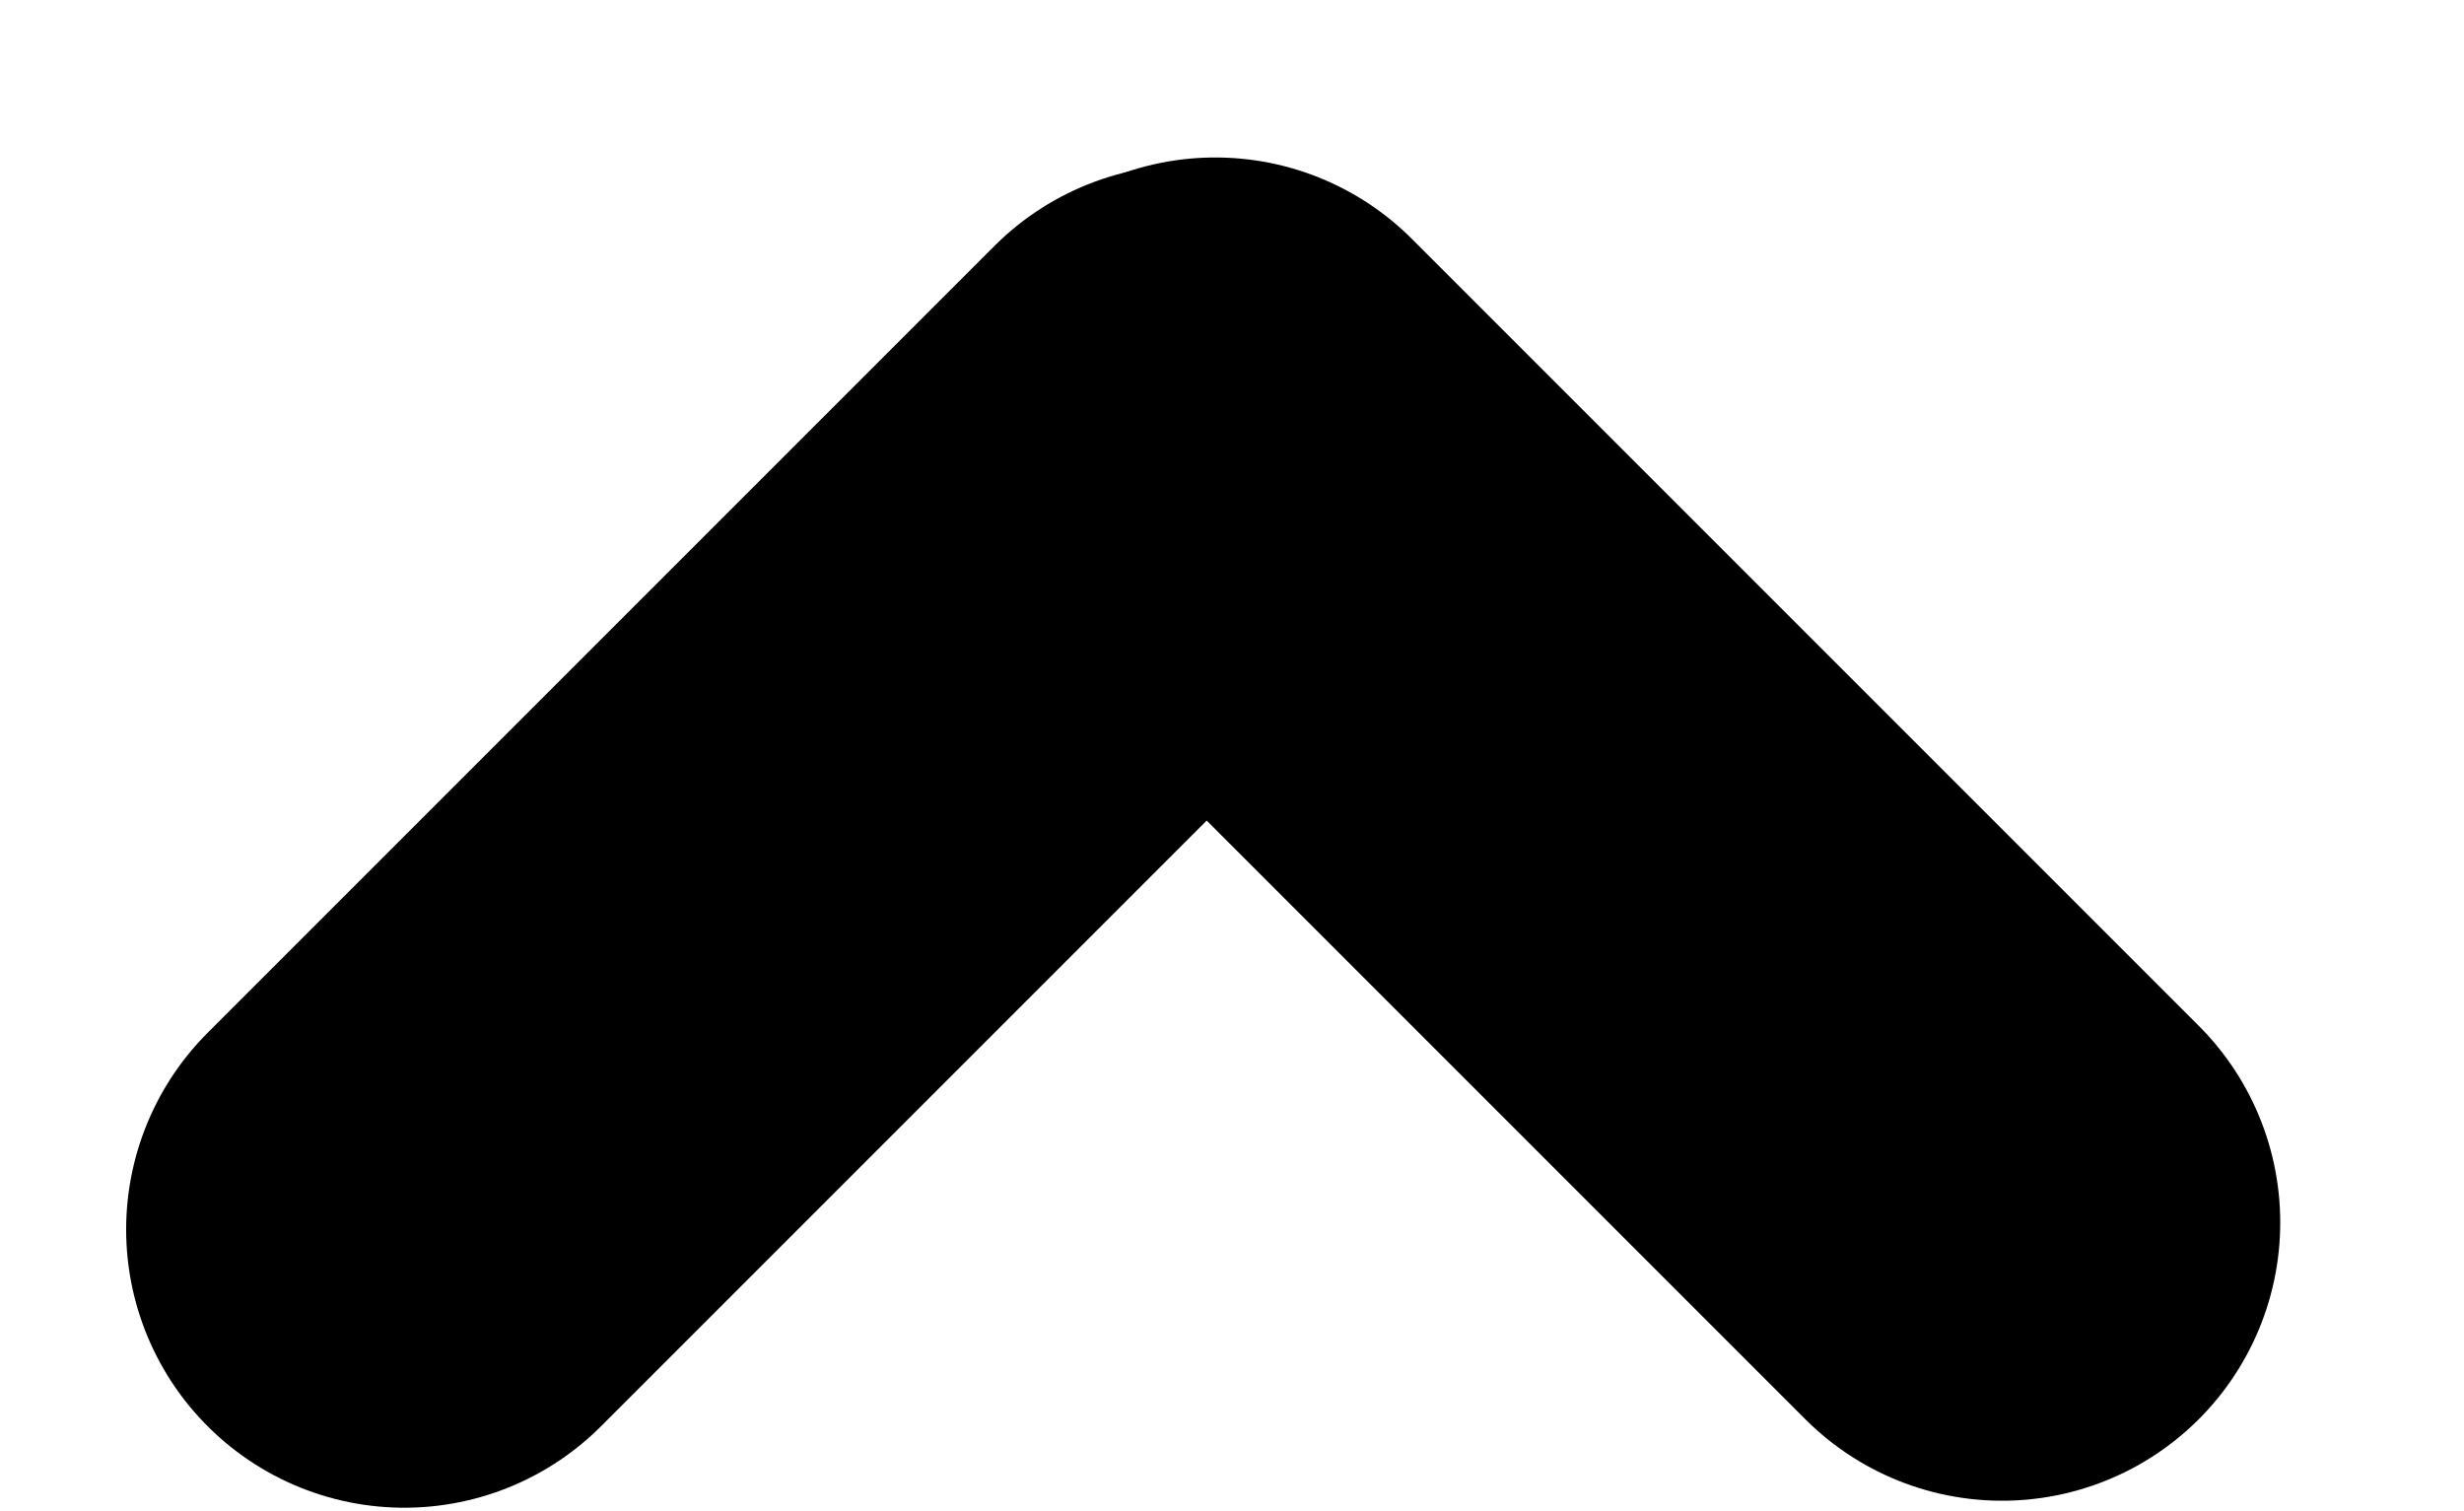
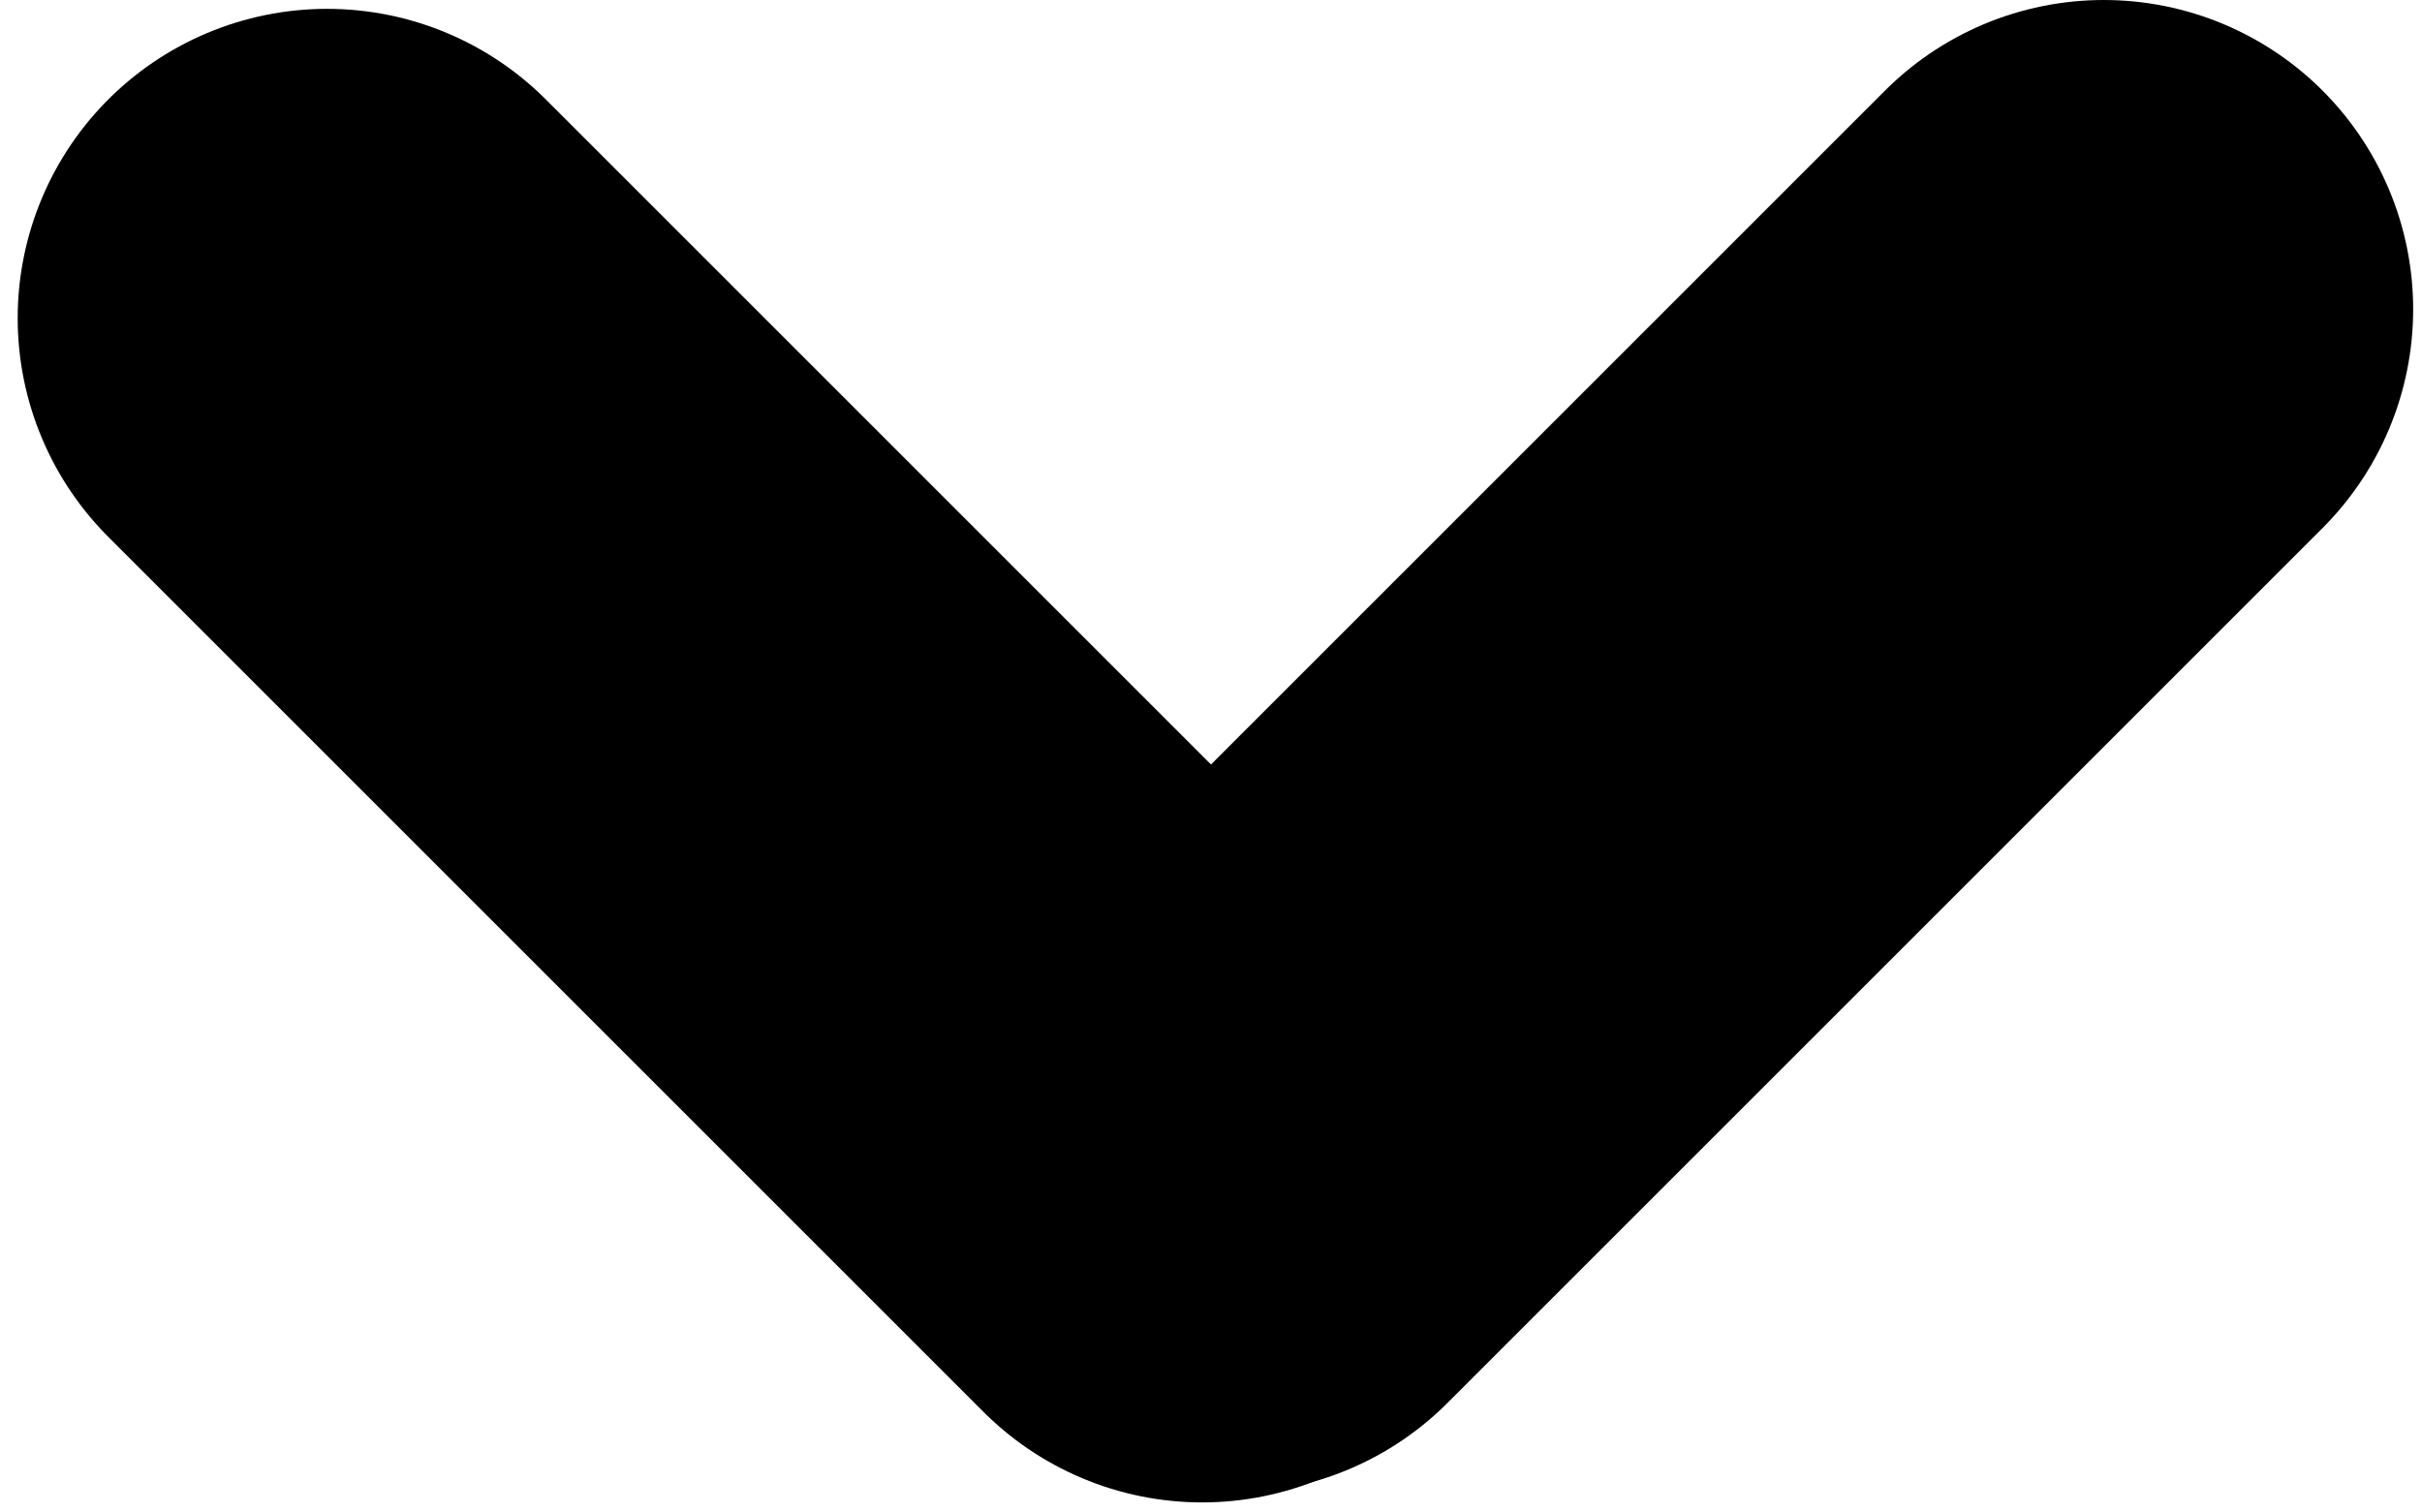
- <svg xmlns="http://www.w3.org/2000/svg" width="31" height="19" viewBox="0 0 31 19" fill="none">
-   <line x1="25.188" y1="15.38" x2="15.289" y2="5.481" stroke="black" stroke-width="7" stroke-linecap="round" />
-   <line x1="14.986" y1="5.569" x2="5.087" y2="15.468" stroke="black" stroke-width="7" stroke-linecap="round" />
+ <svg xmlns="http://www.w3.org/2000/svg" version="1.1" id="Layer_1" x="0px" y="0px" viewBox="0 0 27.4 17.1" style="enable-background:new 0 0 27.4 17.1;" xml:space="preserve">
+   <style type="text/css">
+ 	.st0{fill:none;stroke:#000000;stroke-width:7;stroke-linecap:round;}
+ </style>
+   <line class="st0" x1="3.7" y1="3.6" x2="13.6" y2="13.5" />
+   <line class="st0" x1="13.9" y1="13.4" x2="23.8" y2="3.5" />
</svg>
